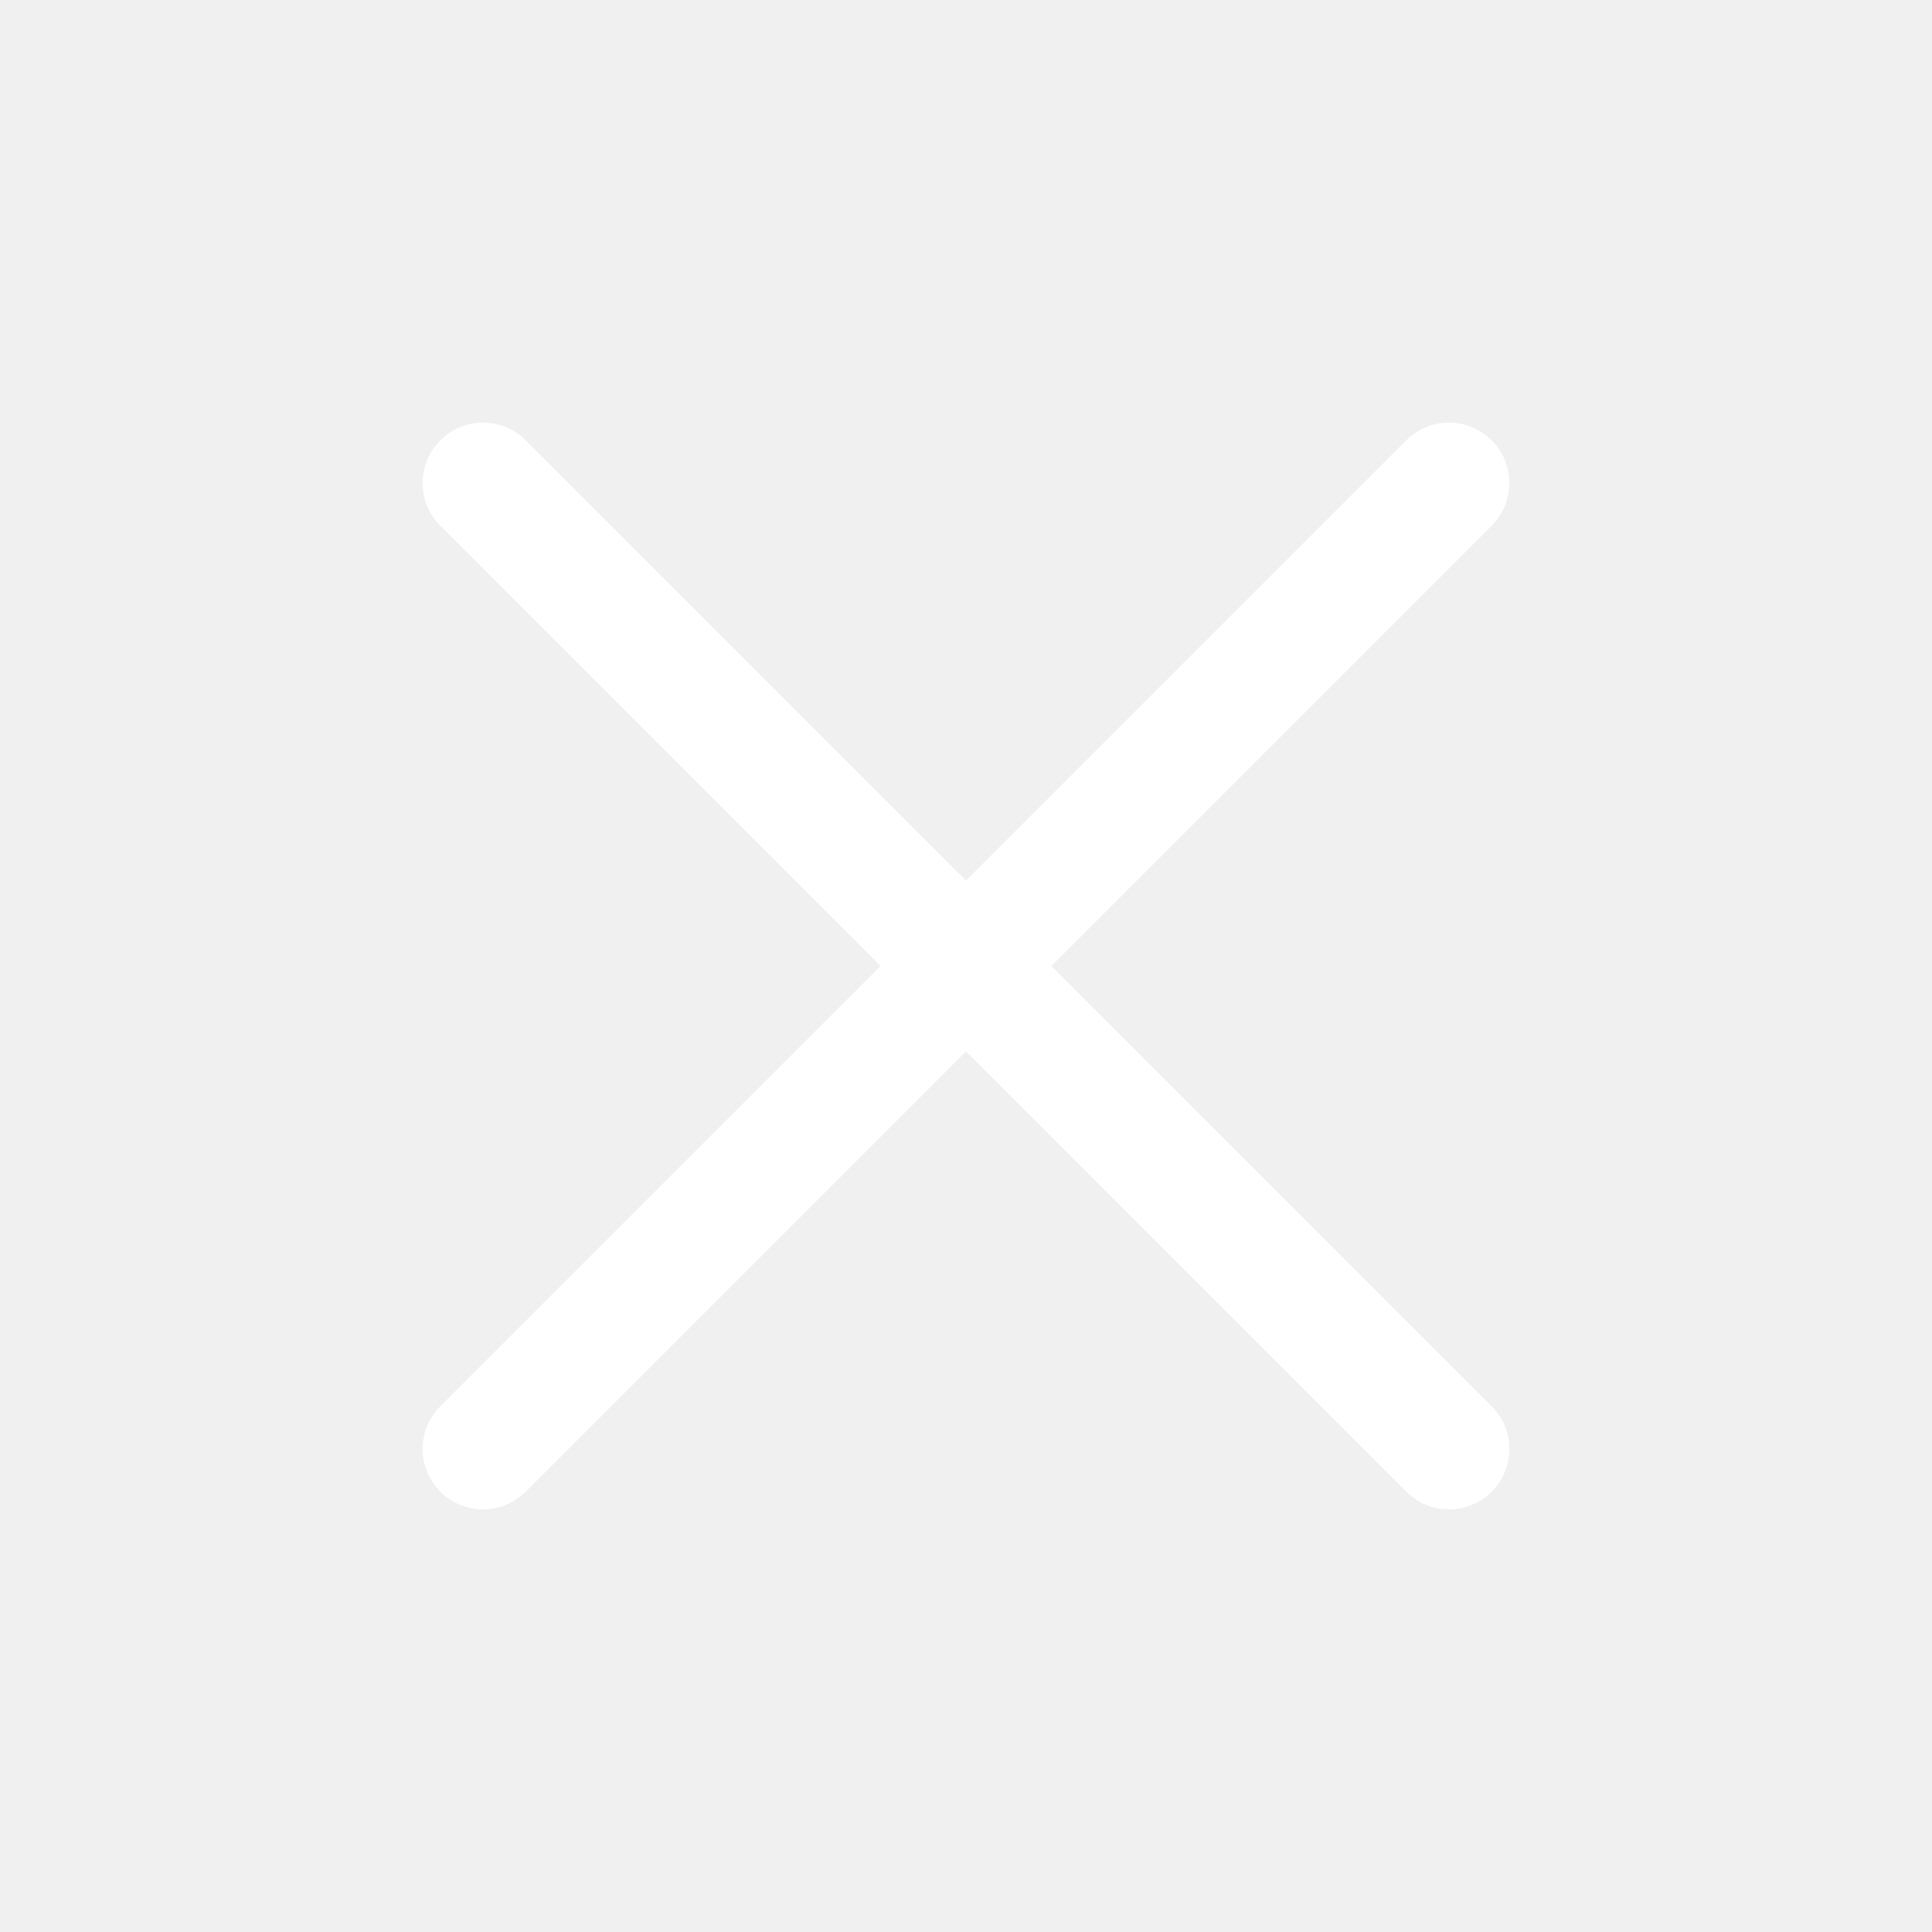
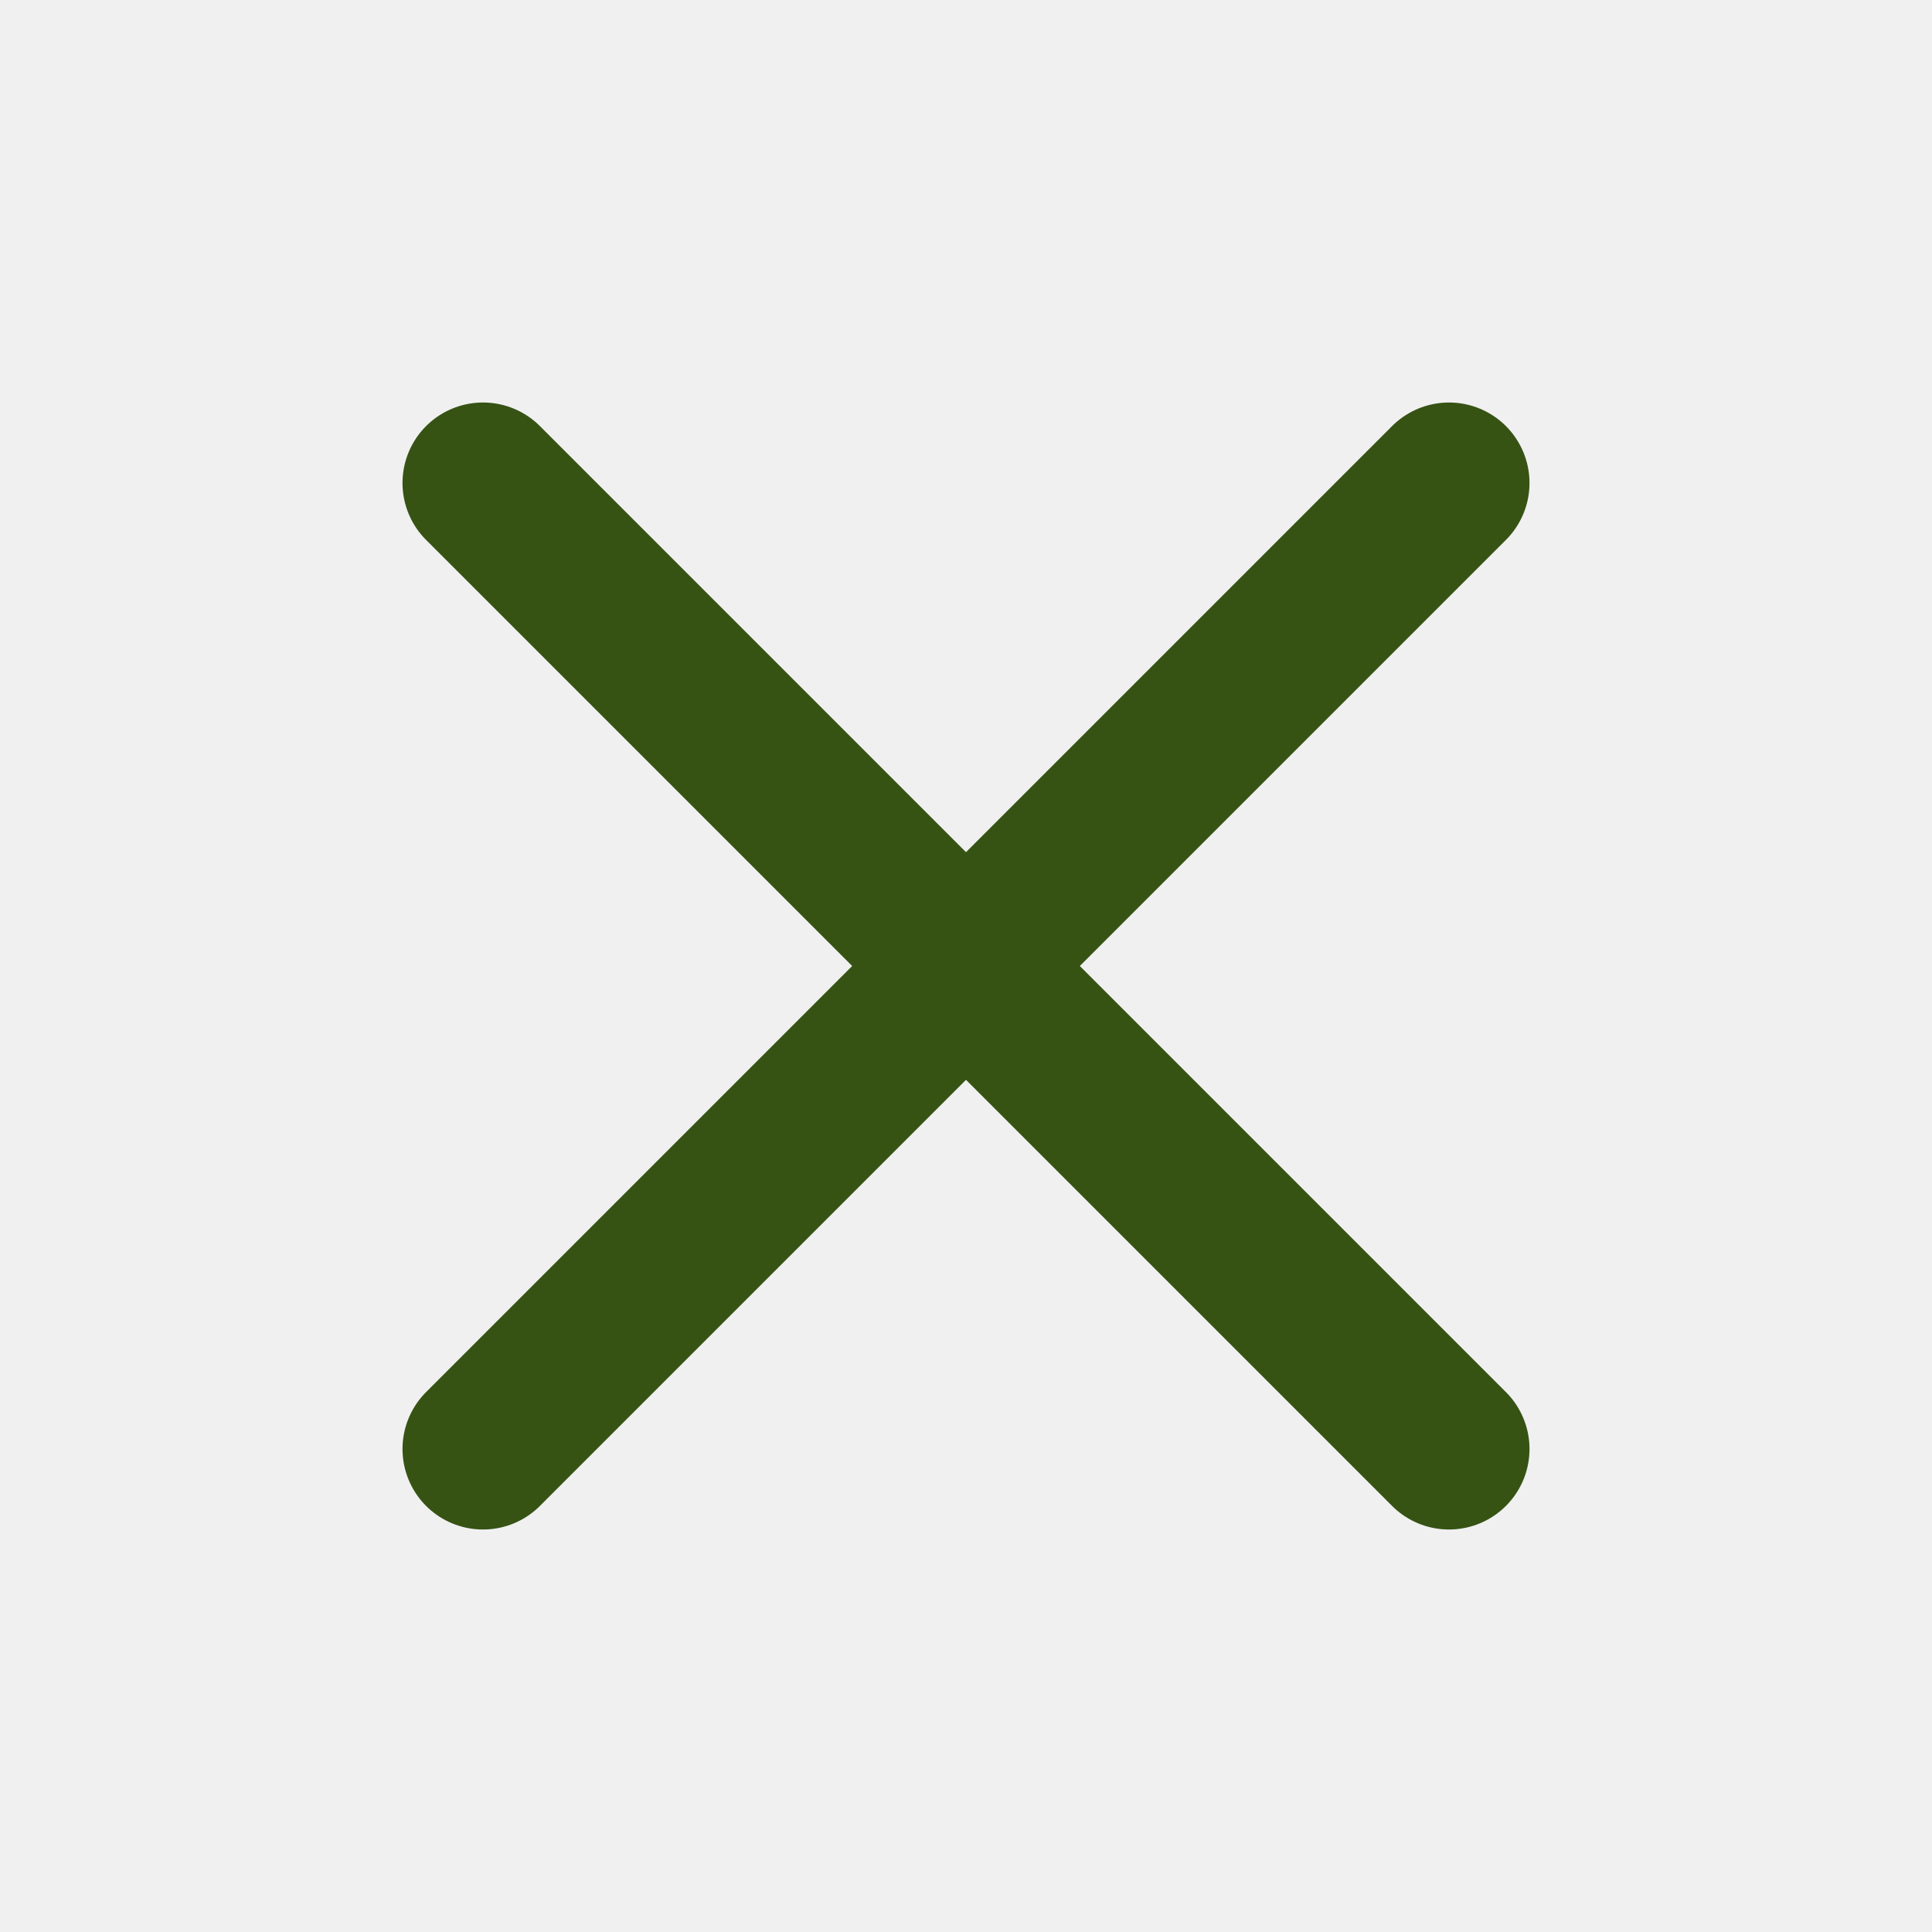
- <svg xmlns="http://www.w3.org/2000/svg" width="24" height="24" fill="none" stroke="#fff" stroke-linecap="round" stroke-linejoin="round" stroke-width="1.5">
+ <svg xmlns="http://www.w3.org/2000/svg" width="24" height="24" fill="none" stroke="#365314" stroke-linecap="round" stroke-linejoin="round" stroke-width="2">
  <path stroke="none" d="M0 0h24v24H0z" />
  <path d="M18 6 6 18M6 6l12 12" />
</svg>
